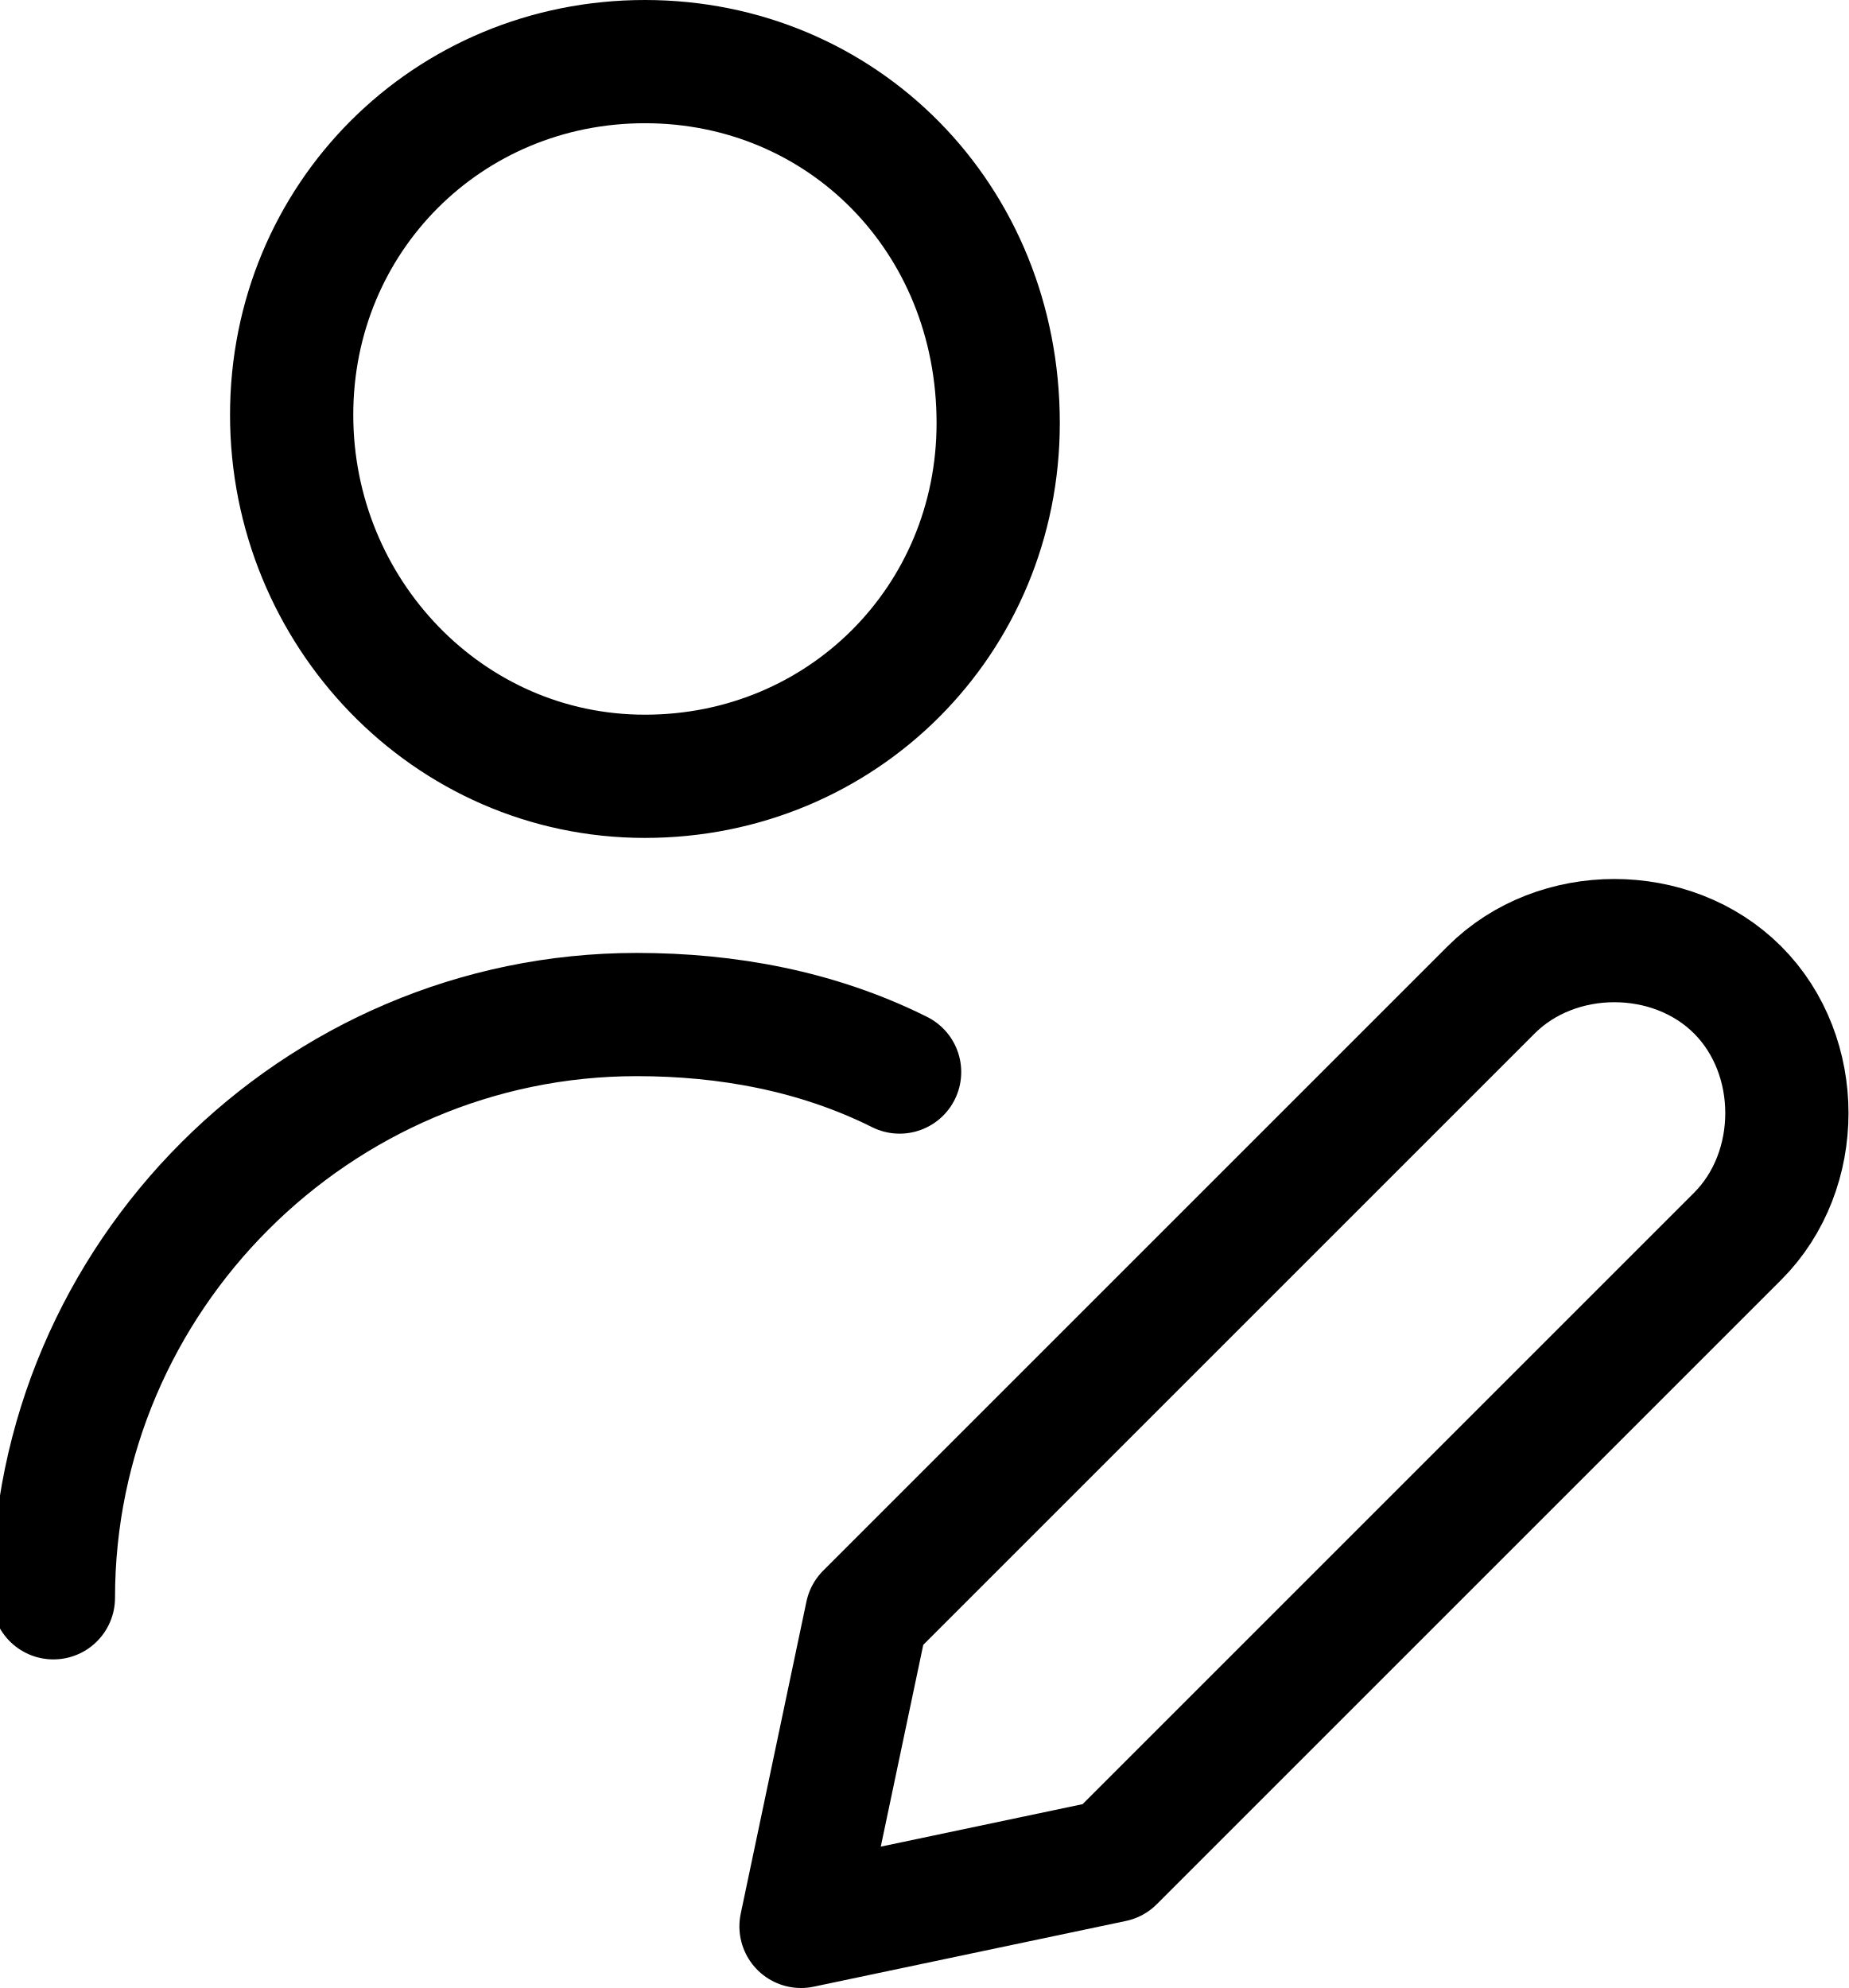
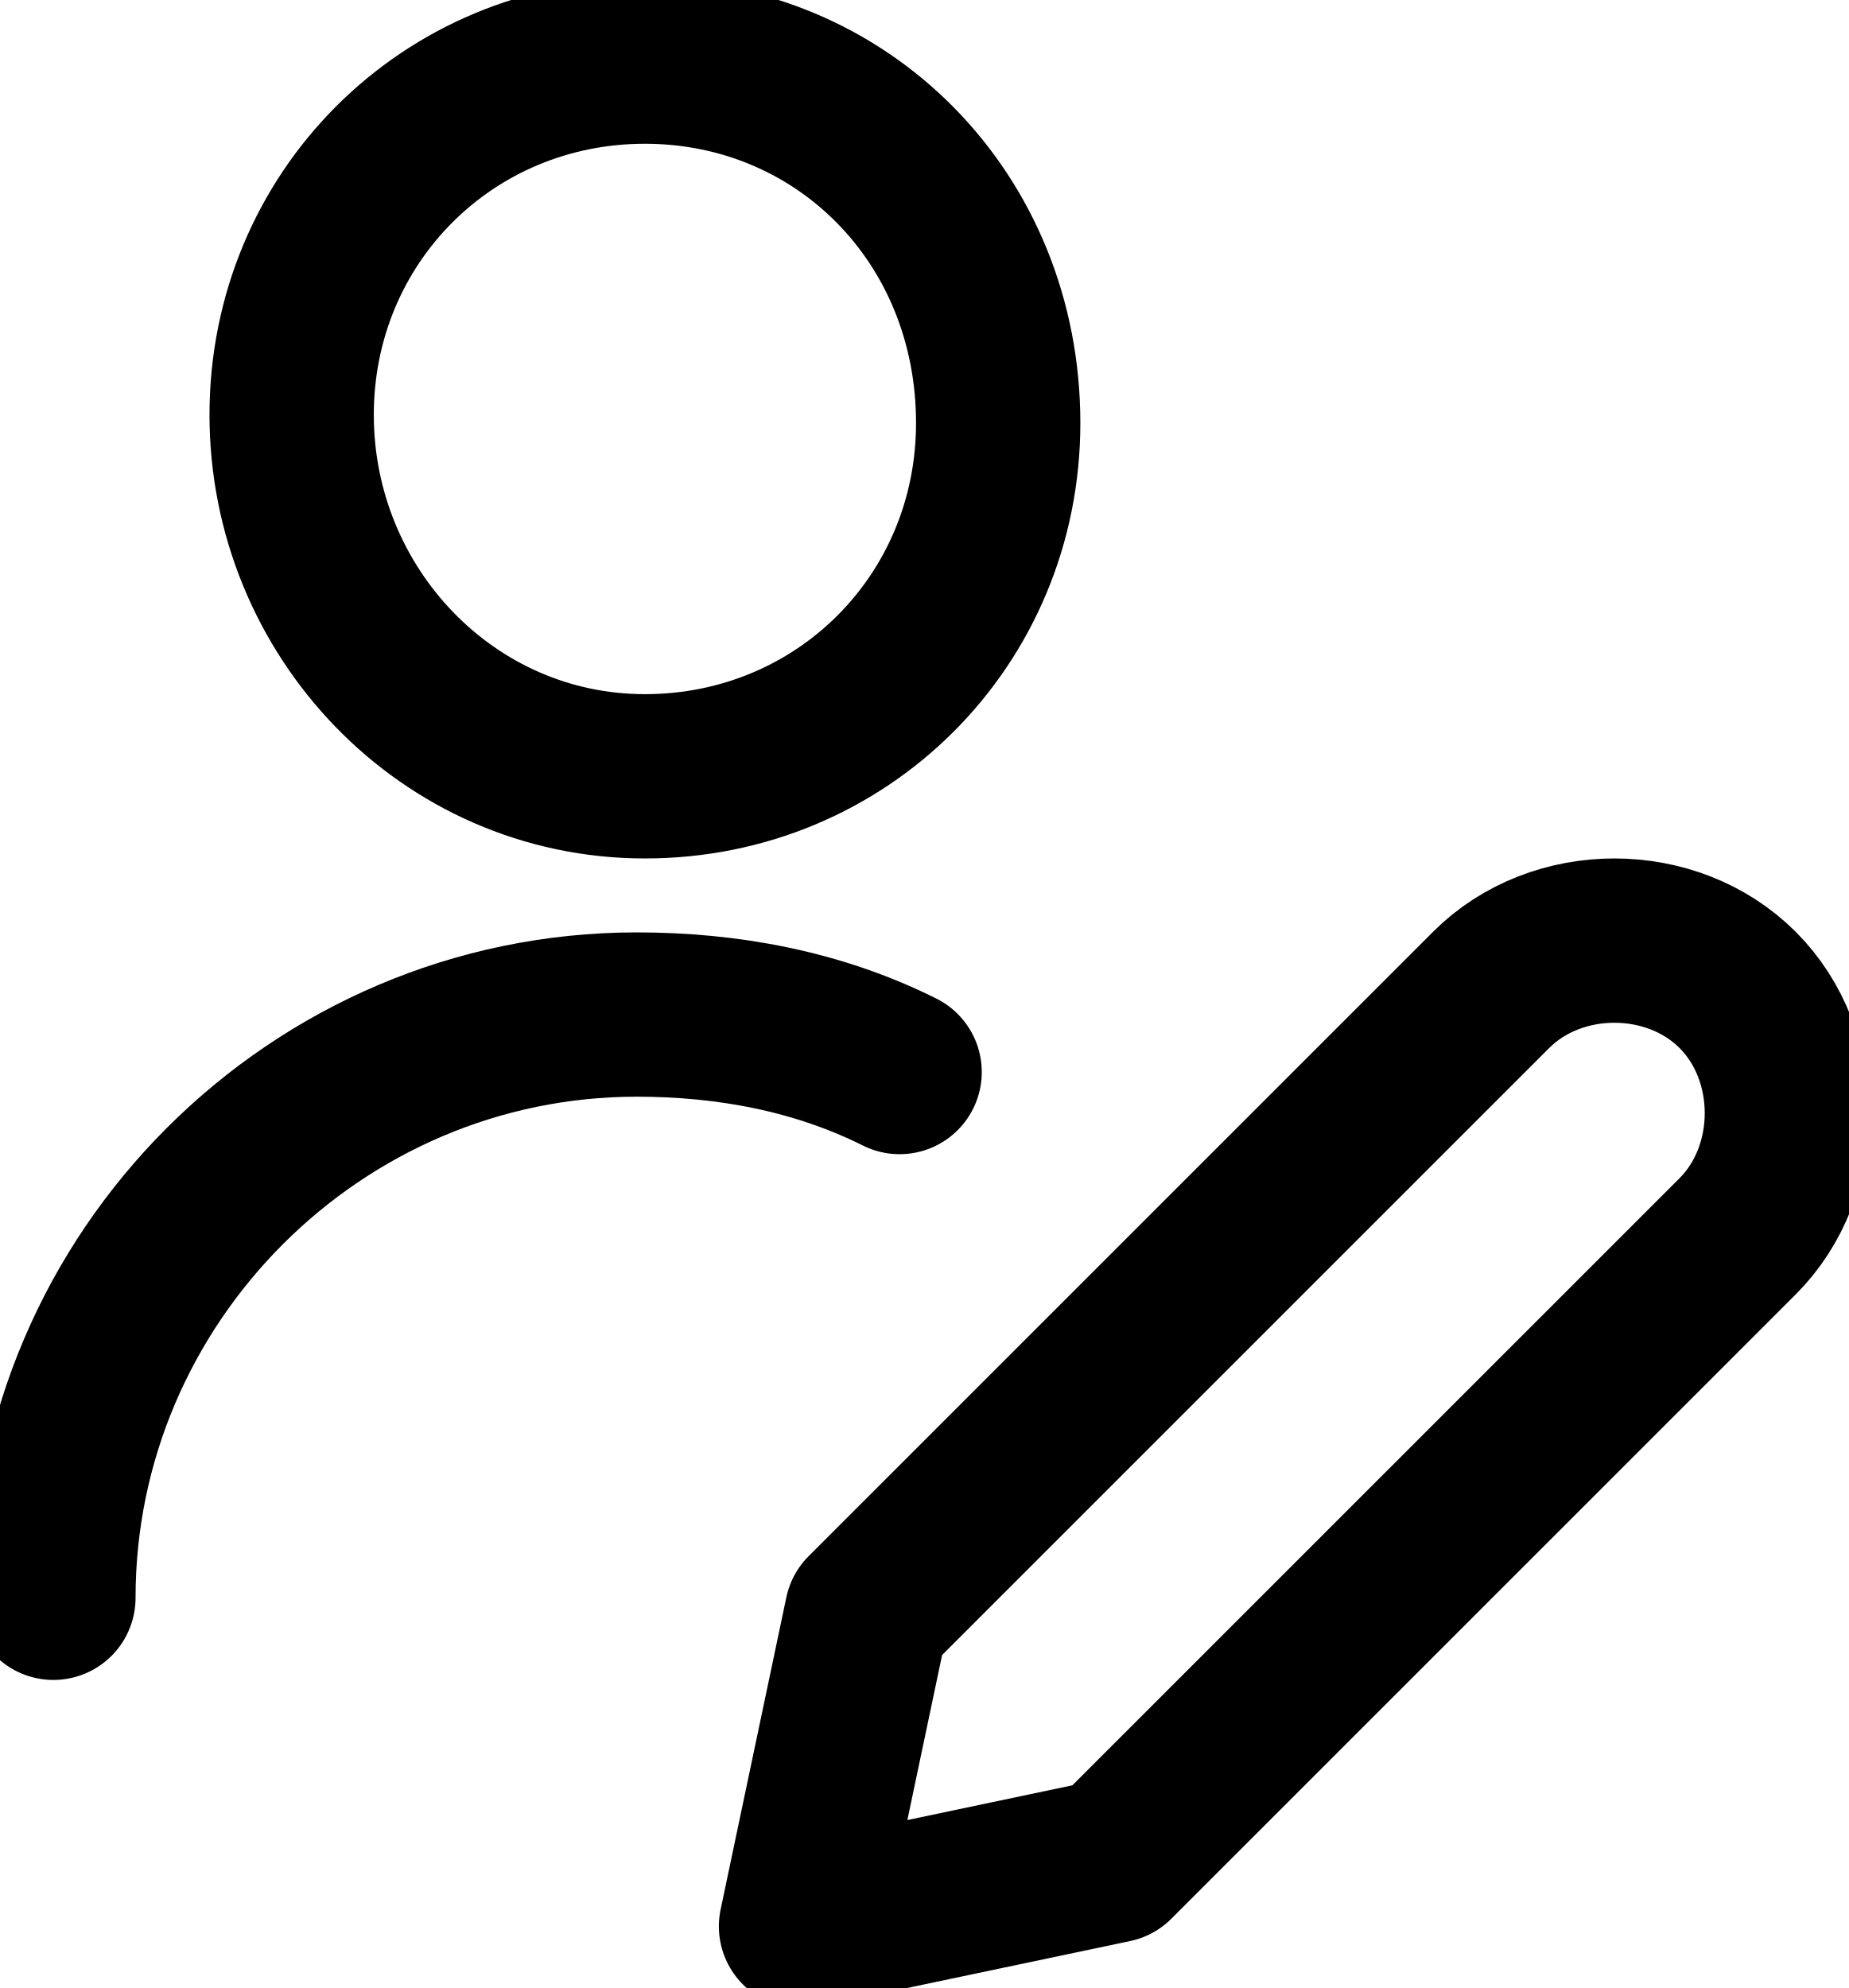
<svg xmlns="http://www.w3.org/2000/svg" version="1.1" id="Layer_1" x="0" y="0" viewBox="0 0 22.5 24.2" xml:space="preserve">
-   <style>.delegate-name-st1{fill:none;stroke:currentColor;stroke-width:1.5;stroke-linecap:round;stroke-linejoin:round}</style>
+   <style>.delegate-name-st1{fill:none;stroke:currentColor;stroke-width:2;stroke-linecap:round;stroke-linejoin:round}</style>
  <g id="Delegate_Name" transform="translate(-422.287 -2617)">
    <g id="Group_354" transform="translate(423.037 2617.75)">
      <g id="Regular_354">
-         <path id="Shape_1416" d="M20.4 14.3l-7.6 7.6-3.8.8.8-3.8 7.6-7.6c.8-.8 2.2-.8 3 0 0 0 0 0 0 0h0c.8.8.8 2.2 0 3 0 0 0 0 0 0h0z" fill="none" stroke="currentColor" stroke-width="1.5" stroke-linecap="round" stroke-linejoin="round" />
+         <path id="Shape_1416" d="M20.4 14.3l-7.6 7.6-3.8.8.8-3.8 7.6-7.6c.8-.8 2.2-.8 3 0 0 0 0 0 0 0h0c.8.8.8 2.2 0 3 0 0 0 0 0 0h0z" fill="none" stroke="currentColor" stroke-width="2" stroke-linecap="round" stroke-linejoin="round" />
        <path id="Oval_511" class="delegate-name-st1" d="M7.1 8.7c2.4 0 4.3-1.9 4.3-4.3C11.4 1.9 9.5 0 7.1 0S2.8 1.9 2.8 4.3s1.9 4.4 4.3 4.4z" />
        <path id="Shape_1393" class="delegate-name-st1" d="M10.2 12.3c-1-.5-2.1-.7-3.2-.7-3.9 0-7.1 3.2-7.1 7.1" />
      </g>
    </g>
  </g>
</svg>
